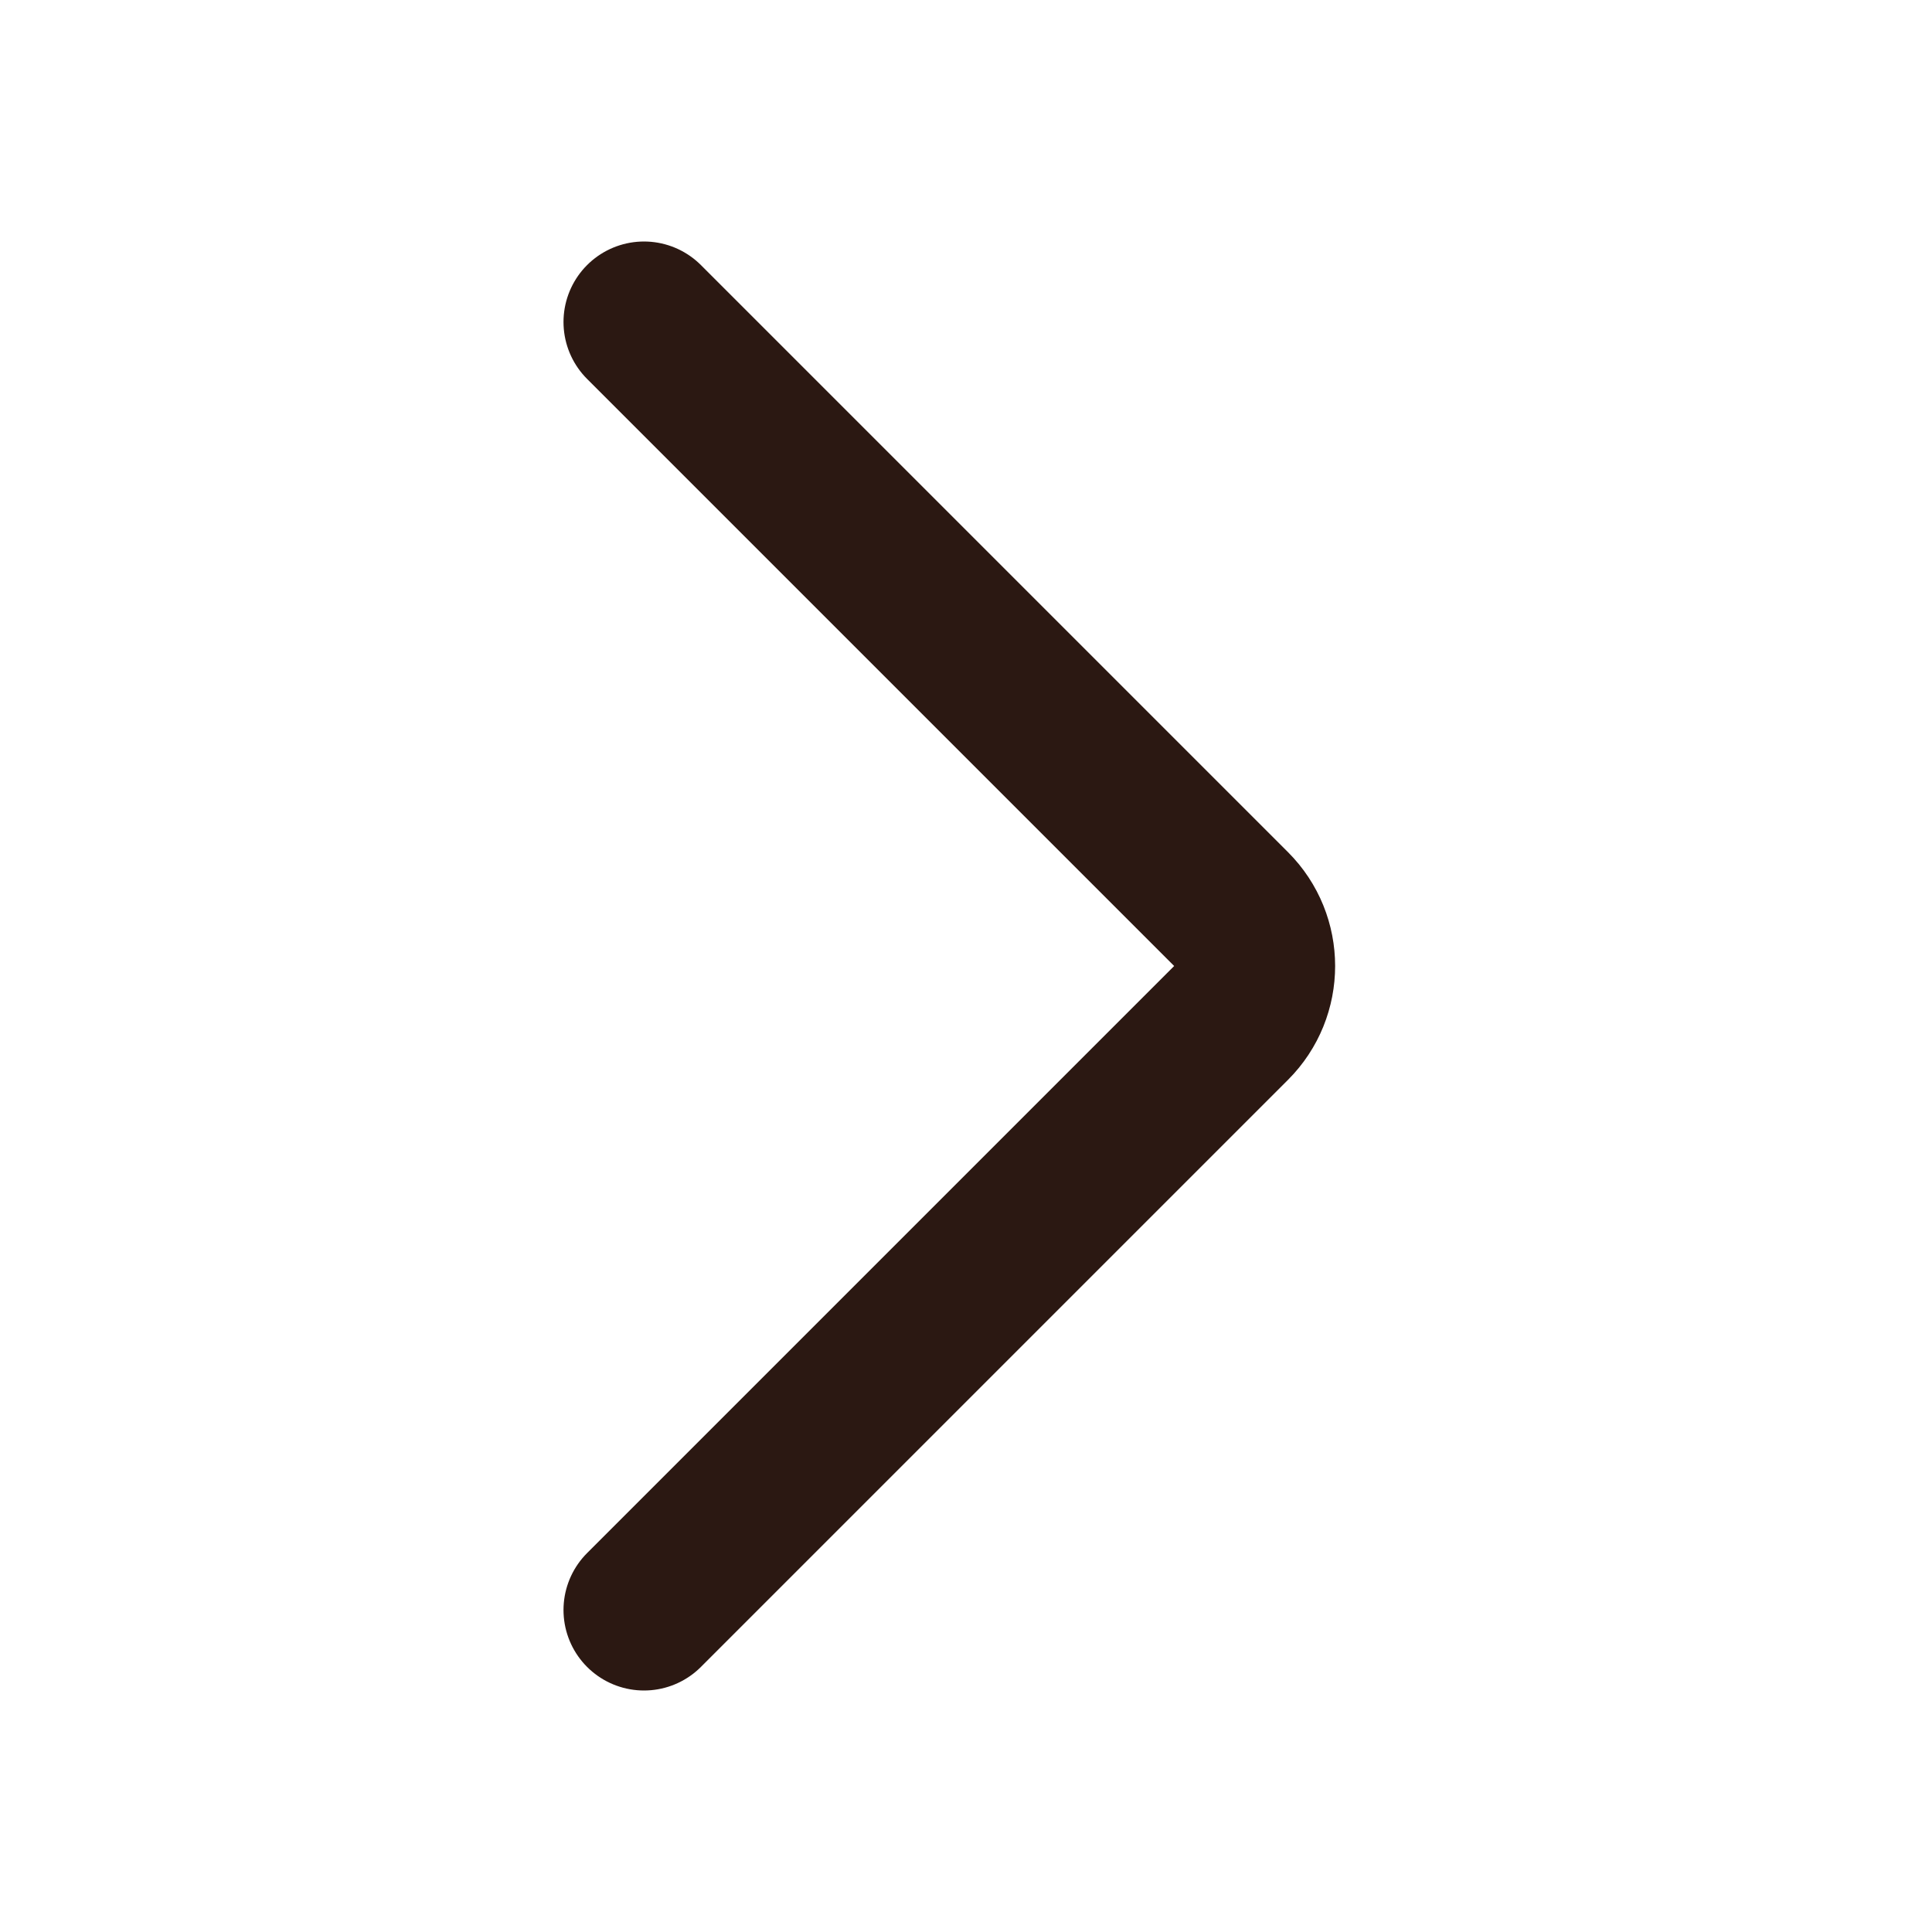
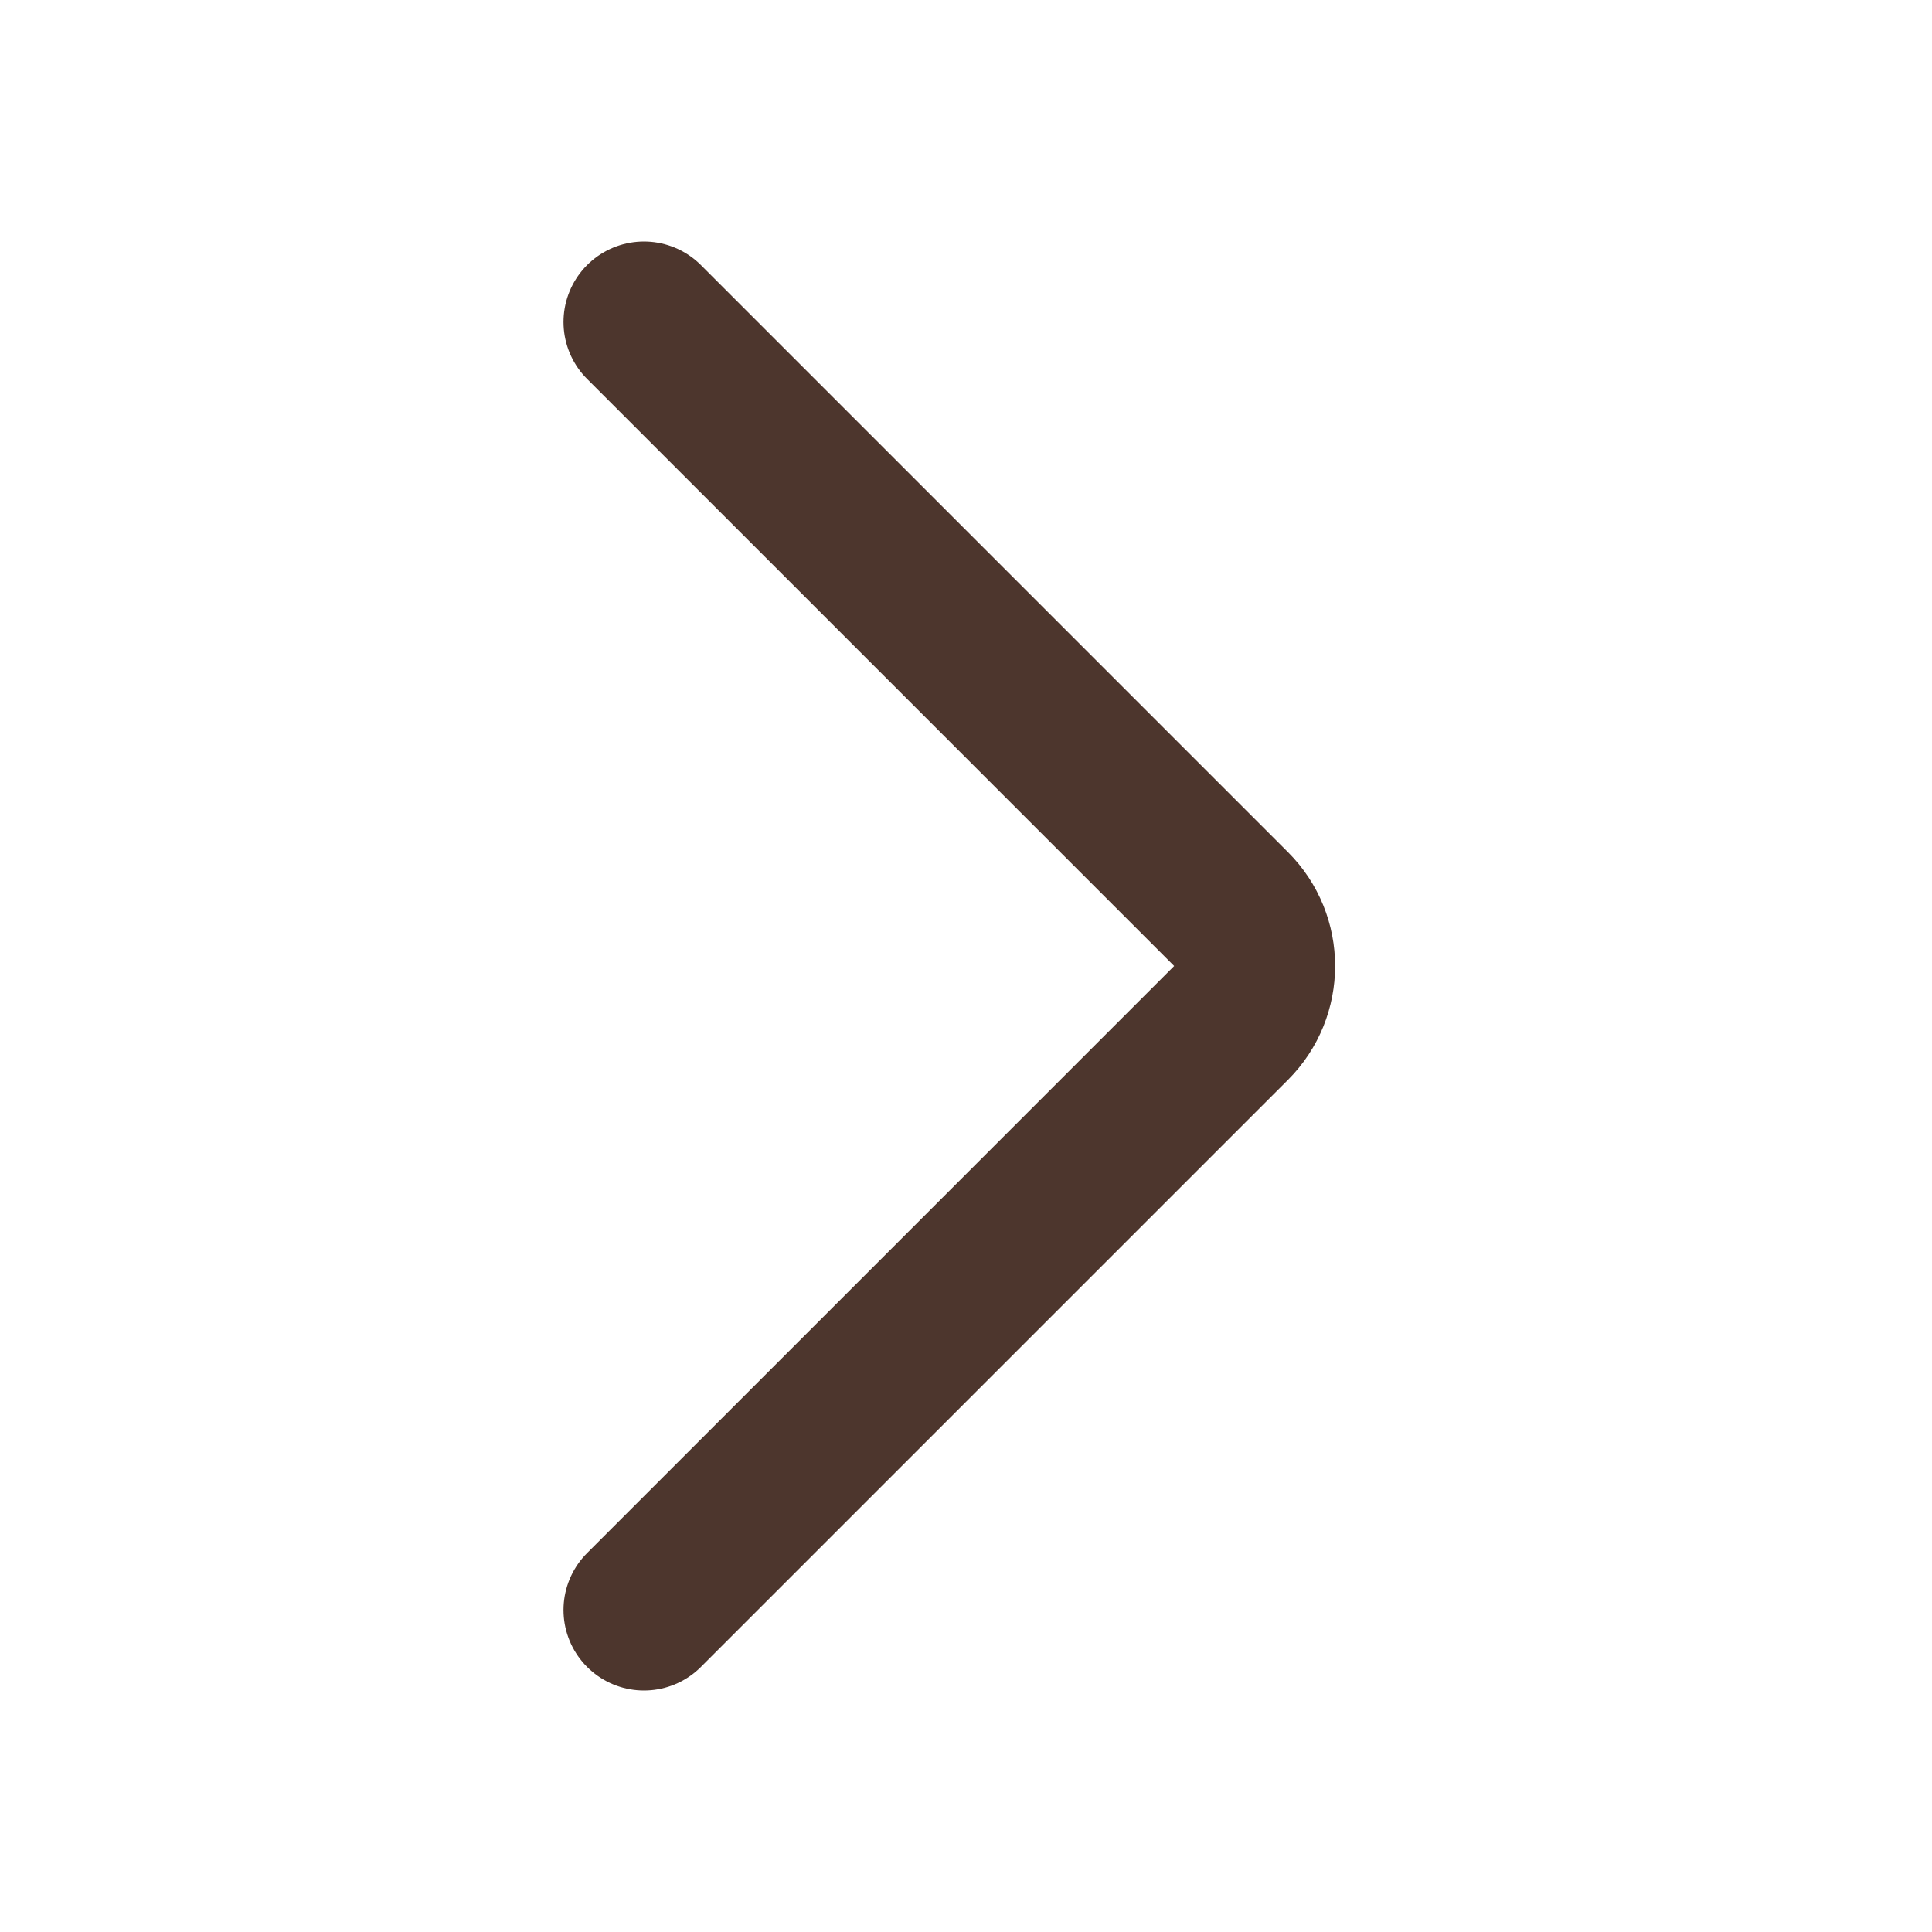
<svg xmlns="http://www.w3.org/2000/svg" width="24" height="24" viewBox="0 0 24 24" fill="none">
-   <path d="M8 4L15.293 11.293C15.683 11.683 15.683 12.317 15.293 12.707L8 20" stroke="#2B1812" stroke-width="2" stroke-linecap="round" />
+   <path d="M8 4L15.293 11.293C15.683 11.683 15.683 12.317 15.293 12.707L8 20" stroke="#4D362D" stroke-width="2" stroke-linecap="round" />
</svg>
